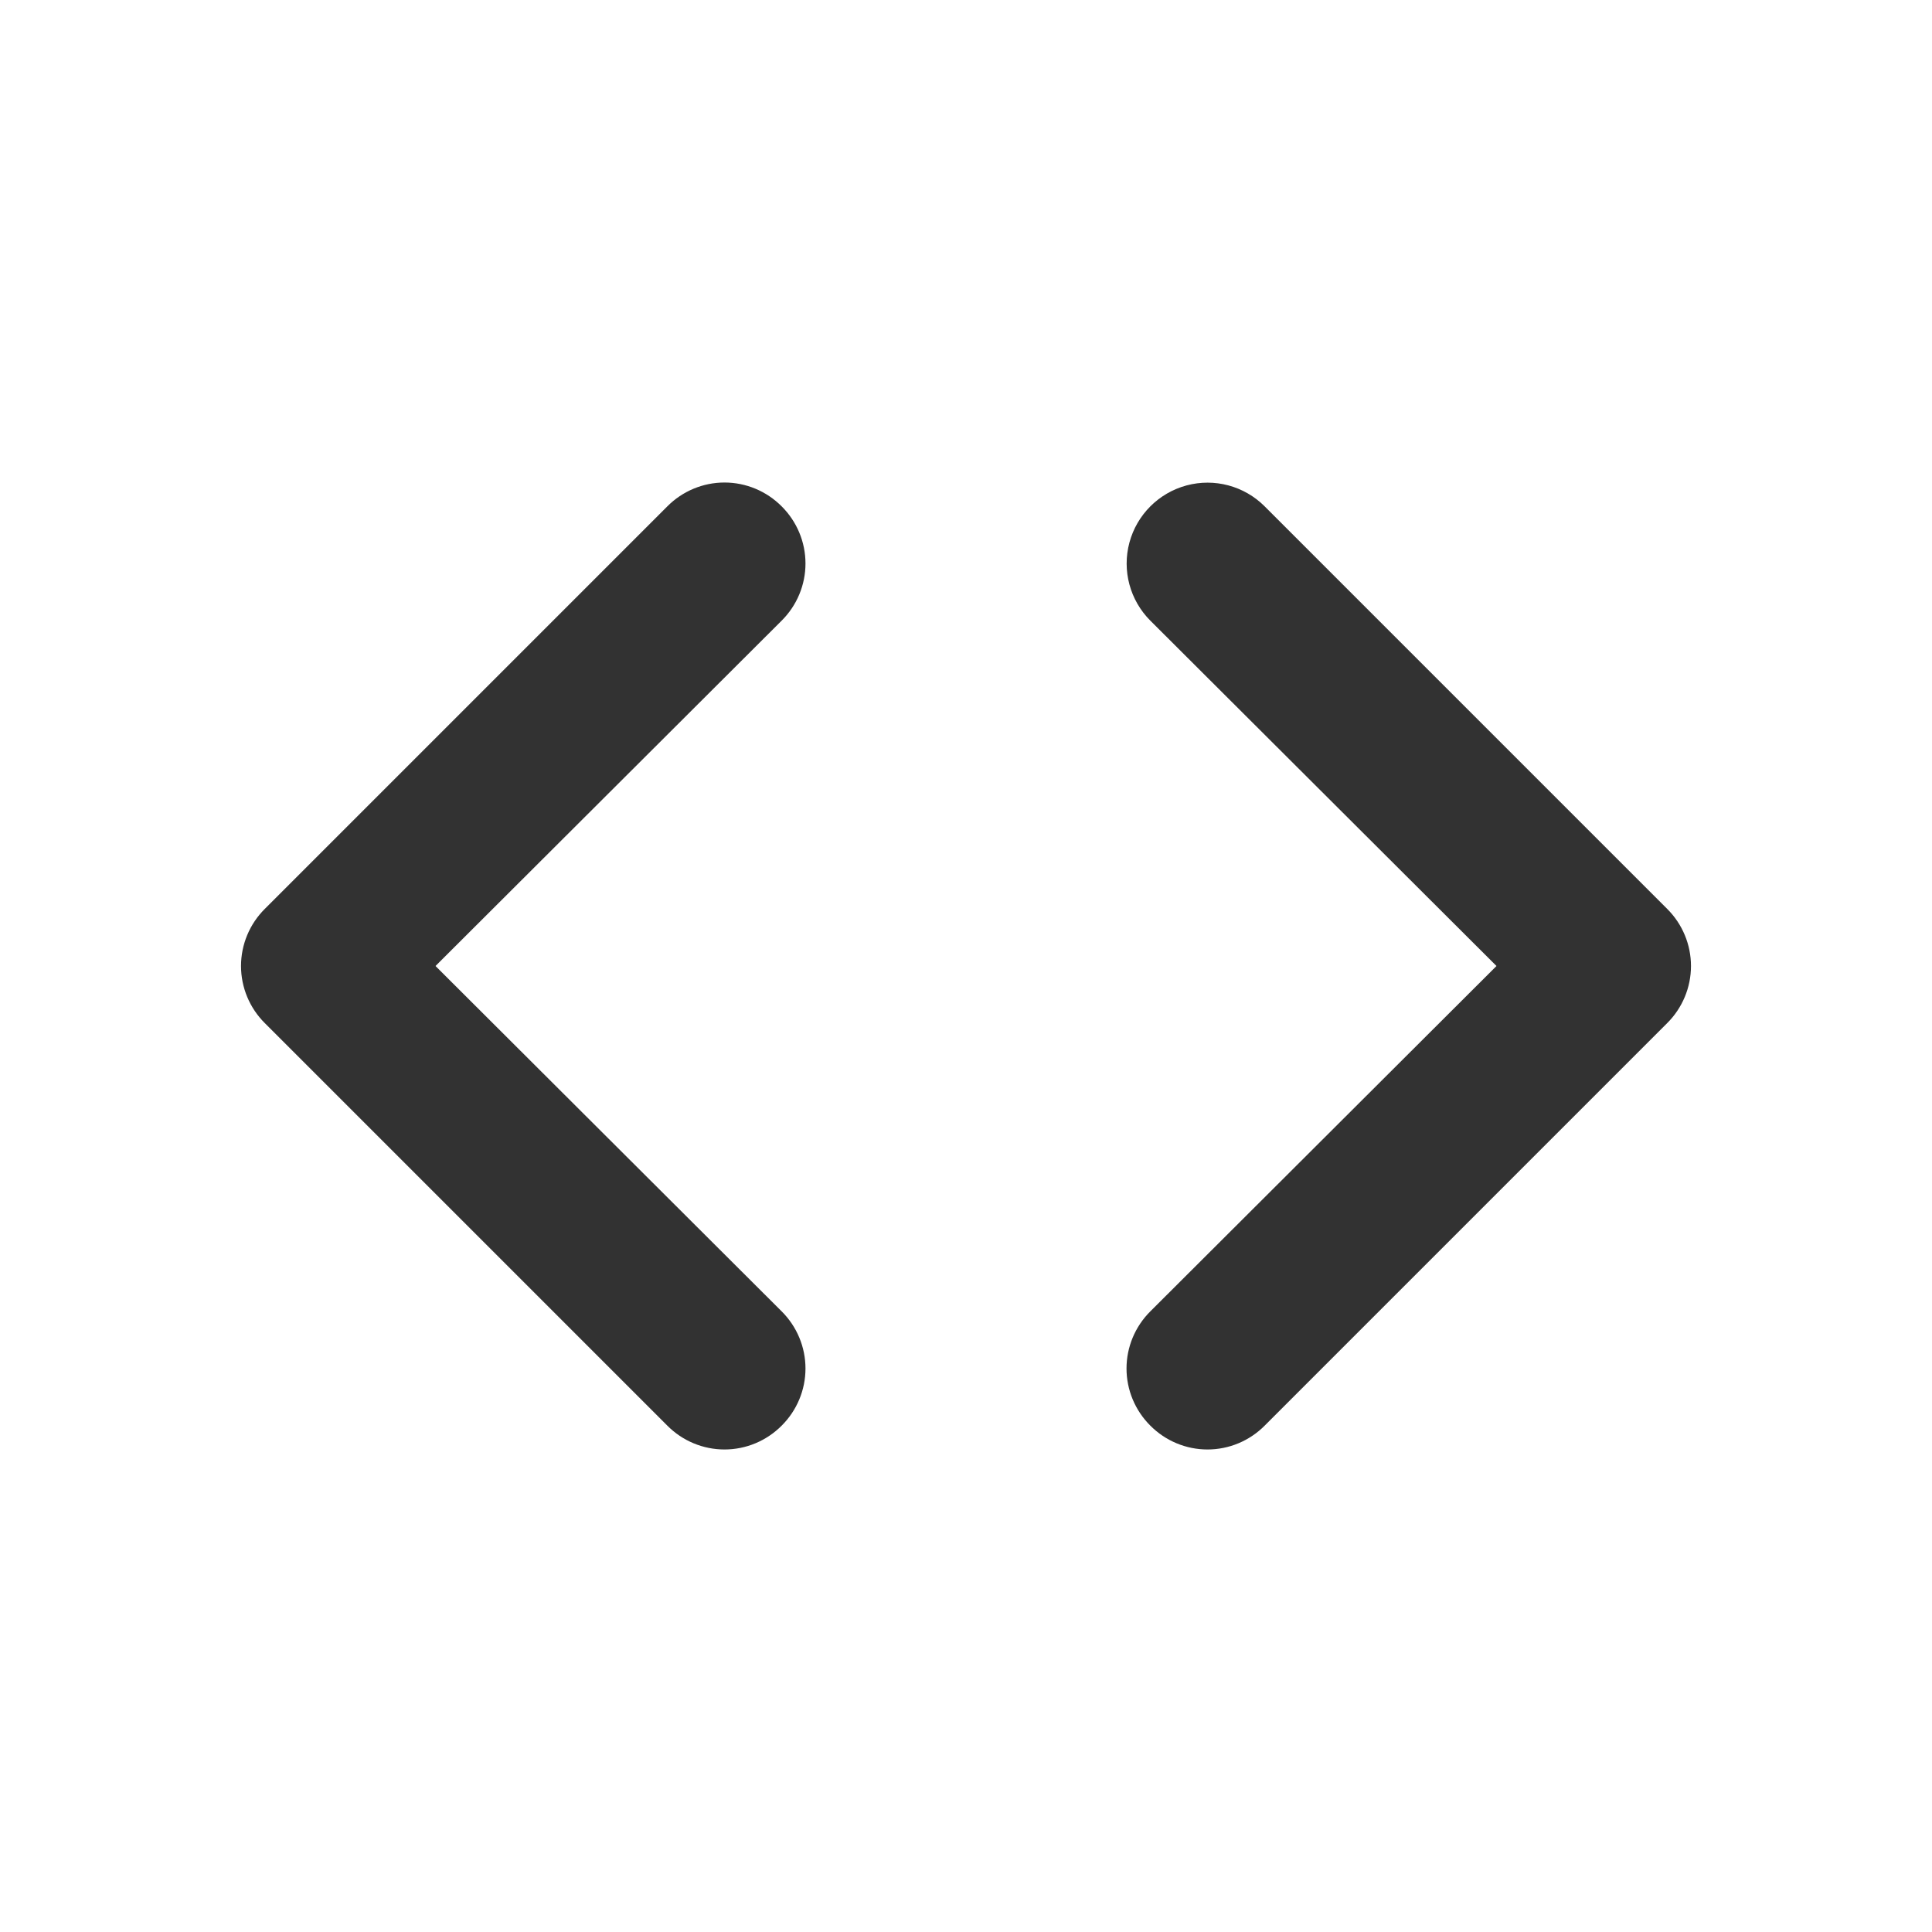
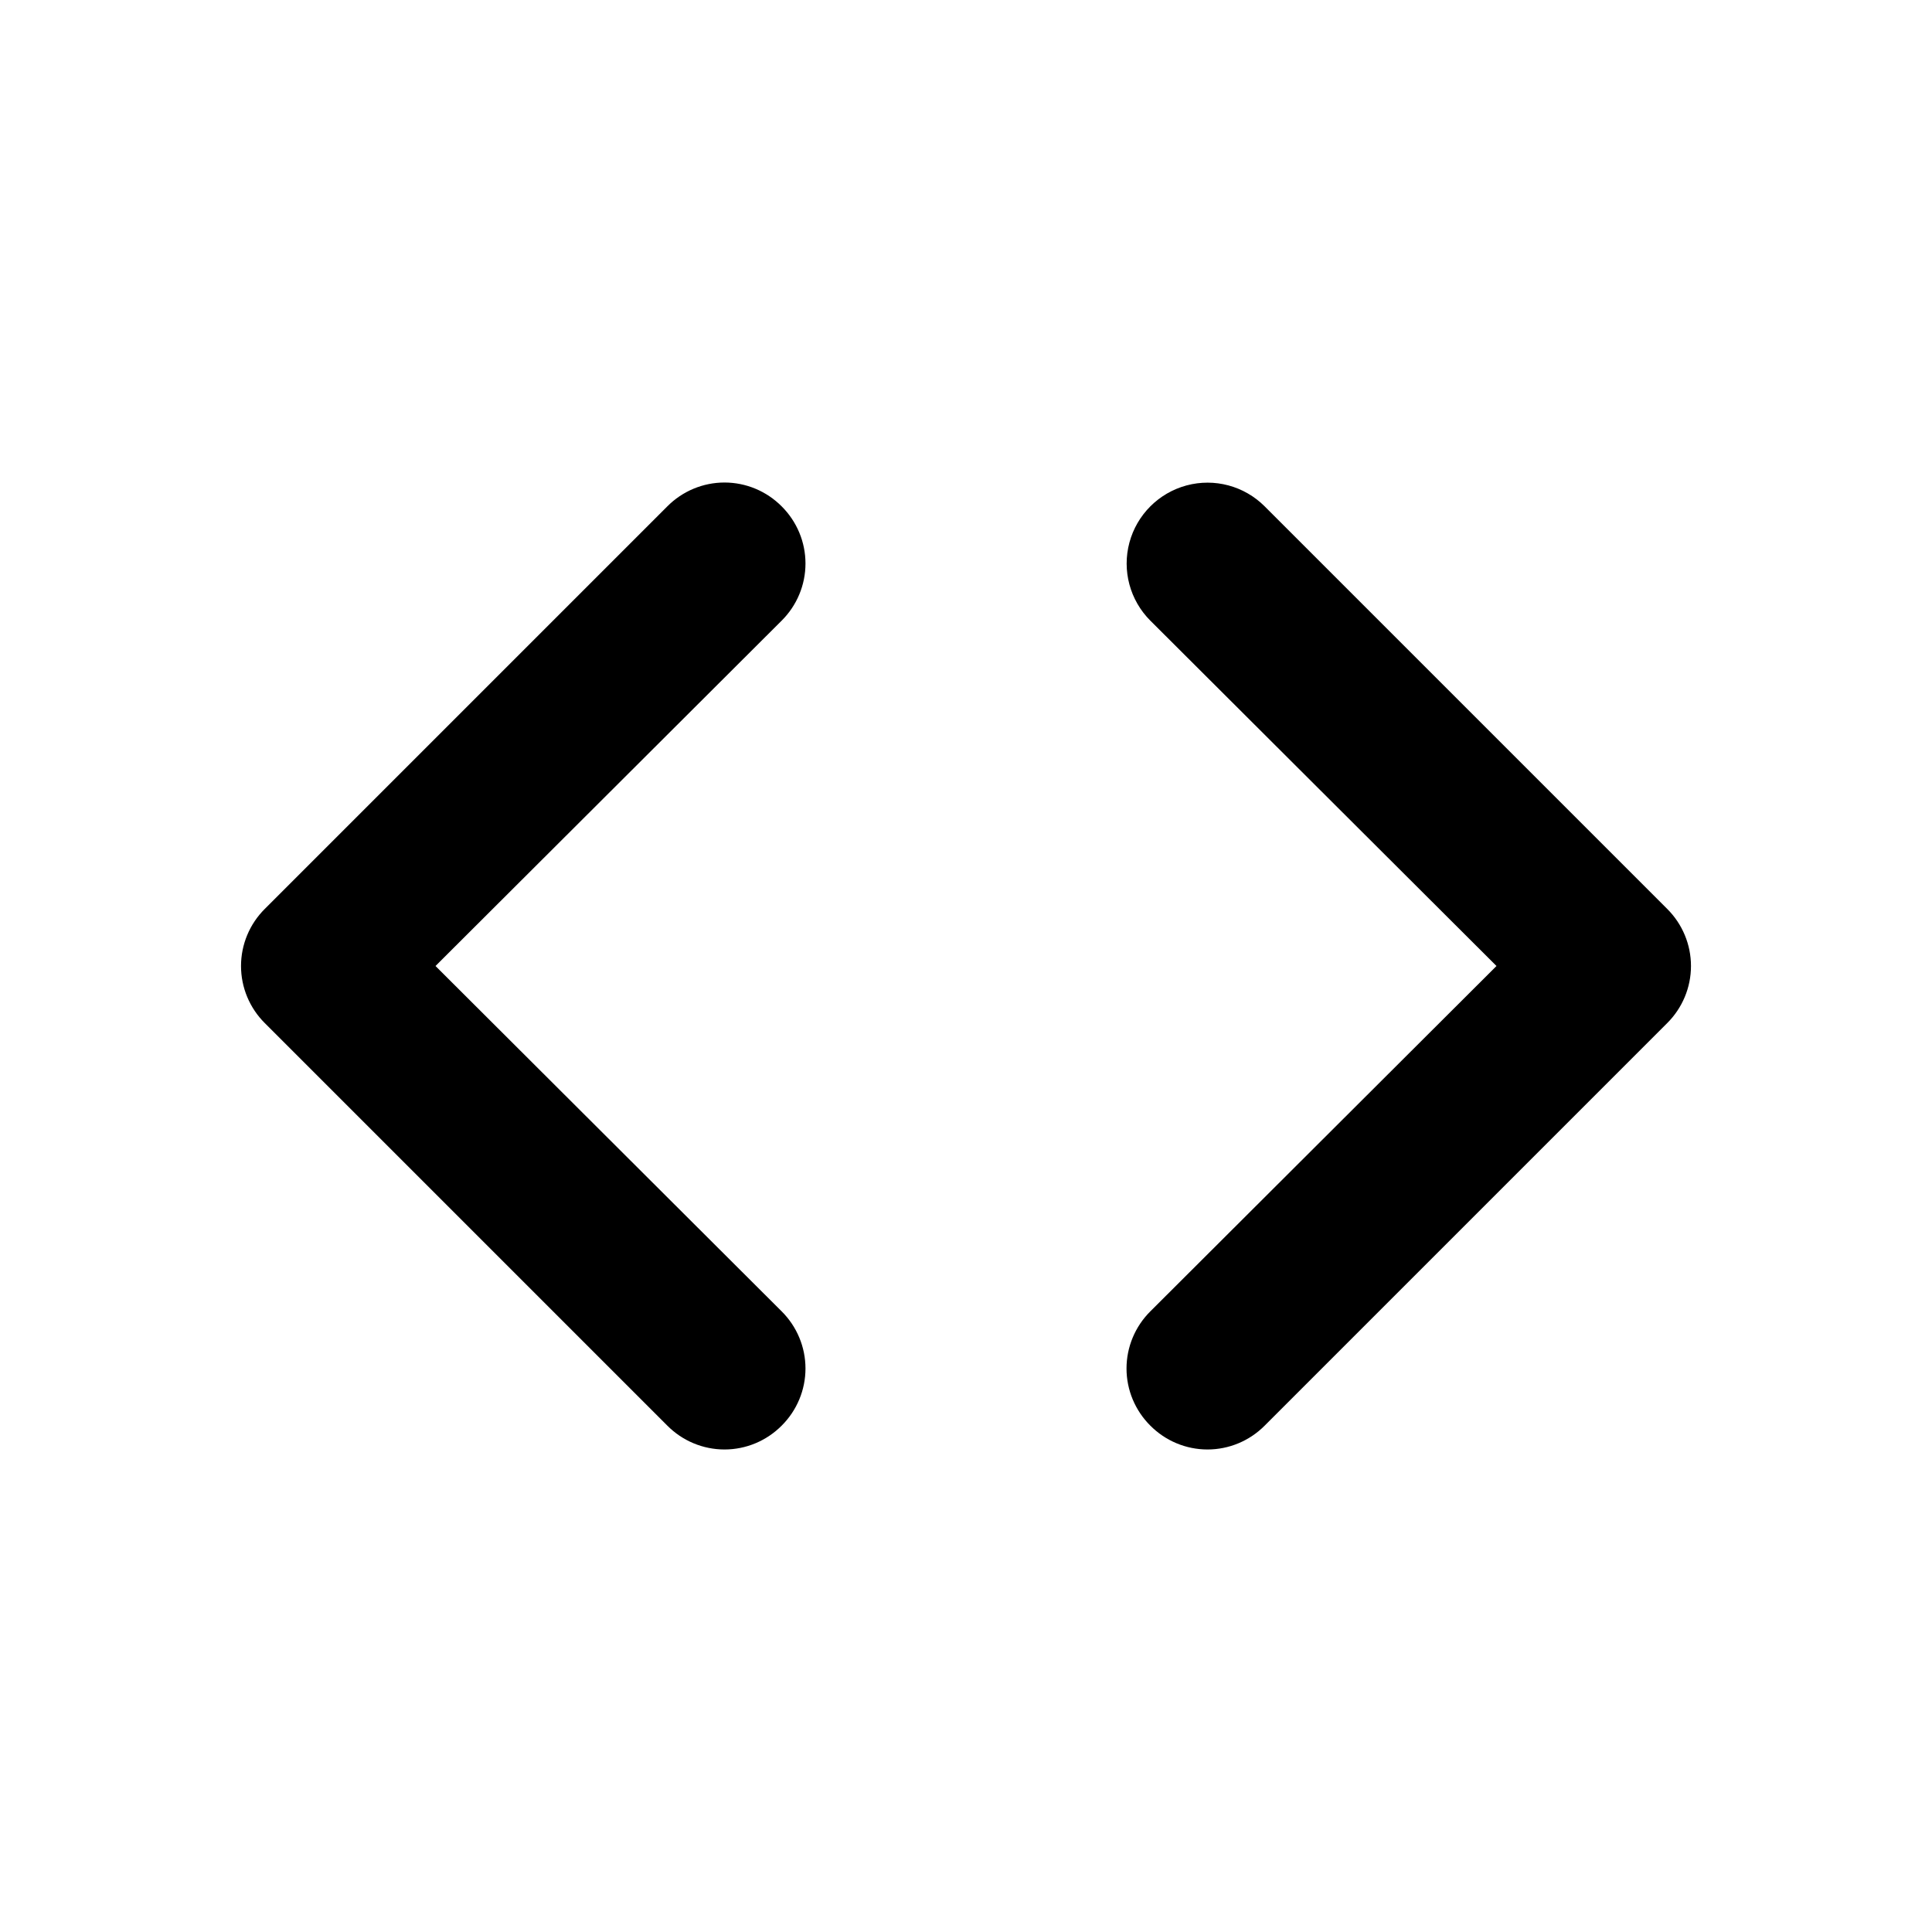
<svg xmlns="http://www.w3.org/2000/svg" width="24" height="24" viewBox="0 0 24 24" fill="none">
-   <path fill-rule="evenodd" clip-rule="evenodd" d="M9.71 6.29C9.522 6.101 9.267 5.994 9 5.994C8.733 5.994 8.478 6.101 8.29 6.29L3.29 11.29C3.101 11.478 2.994 11.733 2.994 12C2.994 12.267 3.101 12.522 3.29 12.71L8.29 17.71C8.478 17.899 8.733 18.006 9 18.006C9.267 18.006 9.522 17.899 9.71 17.71C9.899 17.522 10.006 17.267 10.006 17C10.006 16.733 9.899 16.478 9.71 16.29L5.41 12L9.71 7.71C9.899 7.522 10.006 7.267 10.006 7C10.006 6.733 9.899 6.478 9.71 6.29ZM20.71 11.29L15.71 6.29C15.456 6.036 15.087 5.937 14.74 6.03C14.394 6.123 14.123 6.394 14.03 6.74C13.937 7.087 14.036 7.456 14.29 7.71L18.59 12L14.29 16.29C14.101 16.478 13.994 16.733 13.994 17C13.994 17.267 14.101 17.522 14.29 17.71C14.478 17.899 14.733 18.006 15 18.006C15.267 18.006 15.522 17.899 15.71 17.71L20.71 12.71C20.899 12.522 21.006 12.267 21.006 12C21.006 11.733 20.899 11.478 20.71 11.29Z" fill="#323232" />
+   <path fill-rule="evenodd" clip-rule="evenodd" d="M9.71 6.29C9.522 6.101 9.267 5.994 9 5.994C8.733 5.994 8.478 6.101 8.29 6.29L3.29 11.29C3.101 11.478 2.994 11.733 2.994 12C2.994 12.267 3.101 12.522 3.29 12.71L8.29 17.71C8.478 17.899 8.733 18.006 9 18.006C9.267 18.006 9.522 17.899 9.71 17.71C9.899 17.522 10.006 17.267 10.006 17C10.006 16.733 9.899 16.478 9.71 16.29L5.41 12L9.71 7.71C9.899 7.522 10.006 7.267 10.006 7C10.006 6.733 9.899 6.478 9.71 6.29ZM20.71 11.29L15.71 6.29C15.456 6.036 15.087 5.937 14.74 6.03C14.394 6.123 14.123 6.394 14.03 6.74C13.937 7.087 14.036 7.456 14.29 7.71L18.59 12L14.29 16.29C14.101 16.478 13.994 16.733 13.994 17C13.994 17.267 14.101 17.522 14.29 17.71C14.478 17.899 14.733 18.006 15 18.006C15.267 18.006 15.522 17.899 15.71 17.71L20.71 12.71C20.899 12.522 21.006 12.267 21.006 12C21.006 11.733 20.899 11.478 20.71 11.29Z" fill="currentColor" />
</svg>
